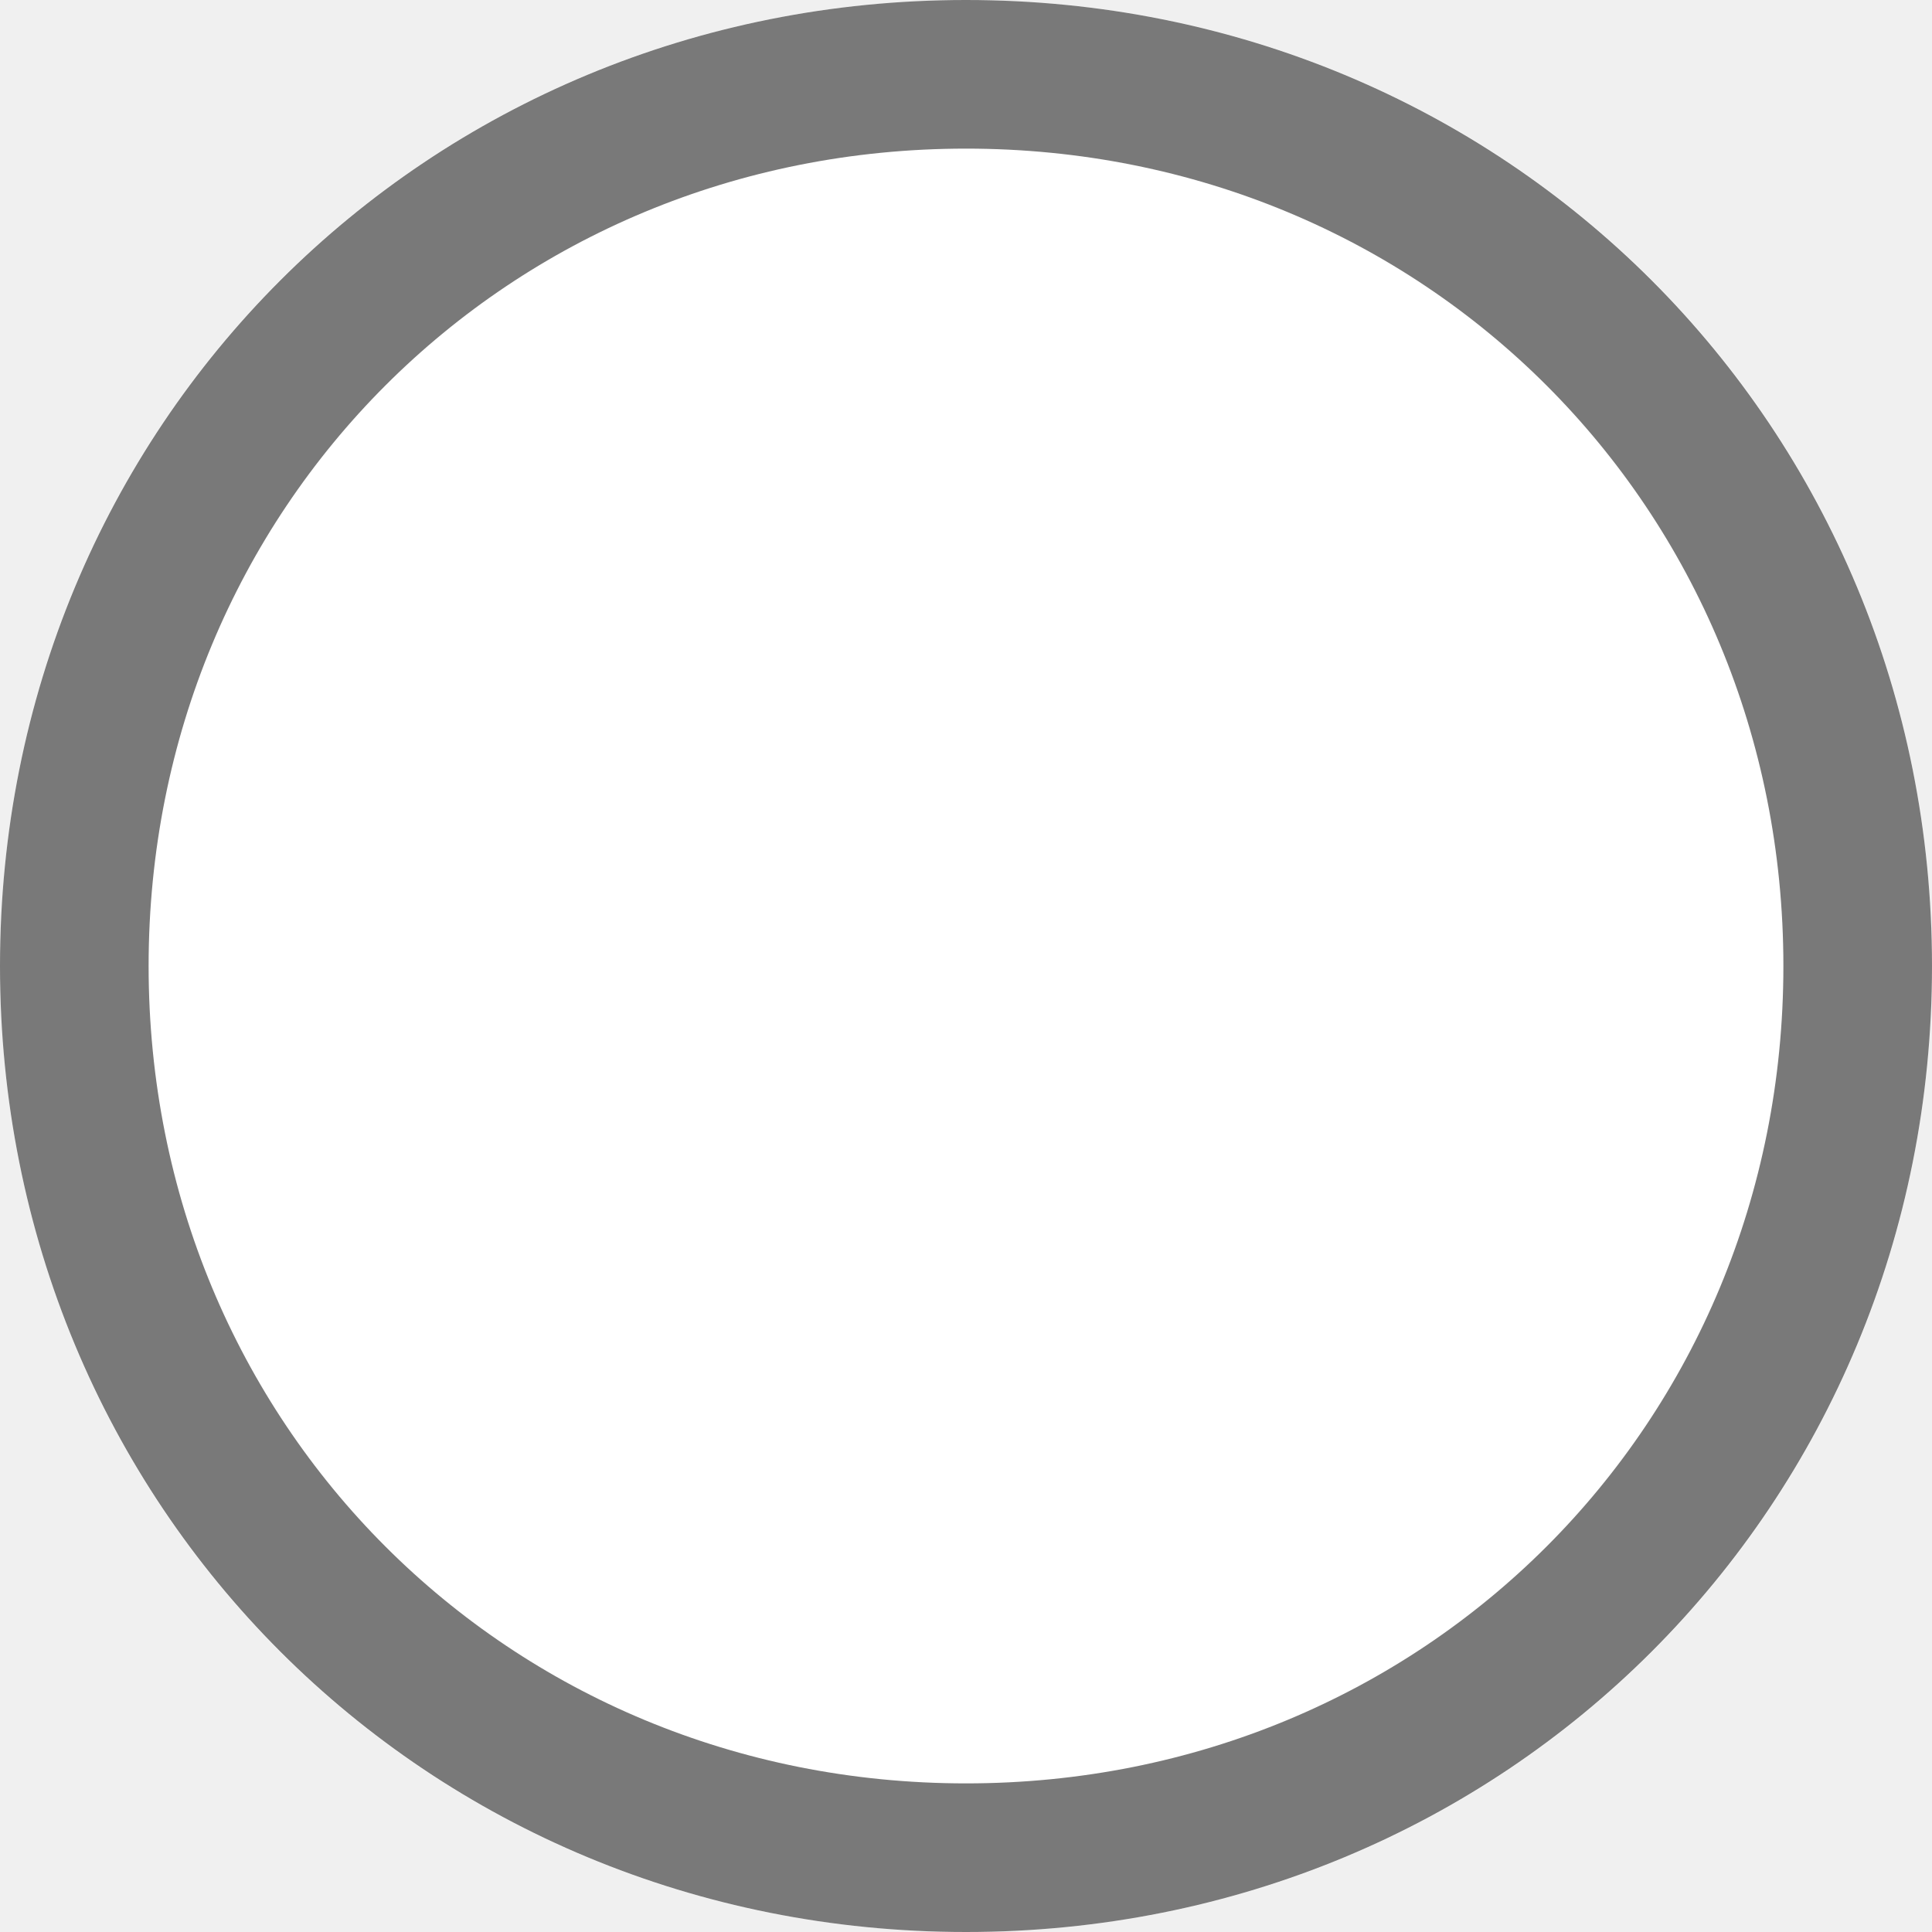
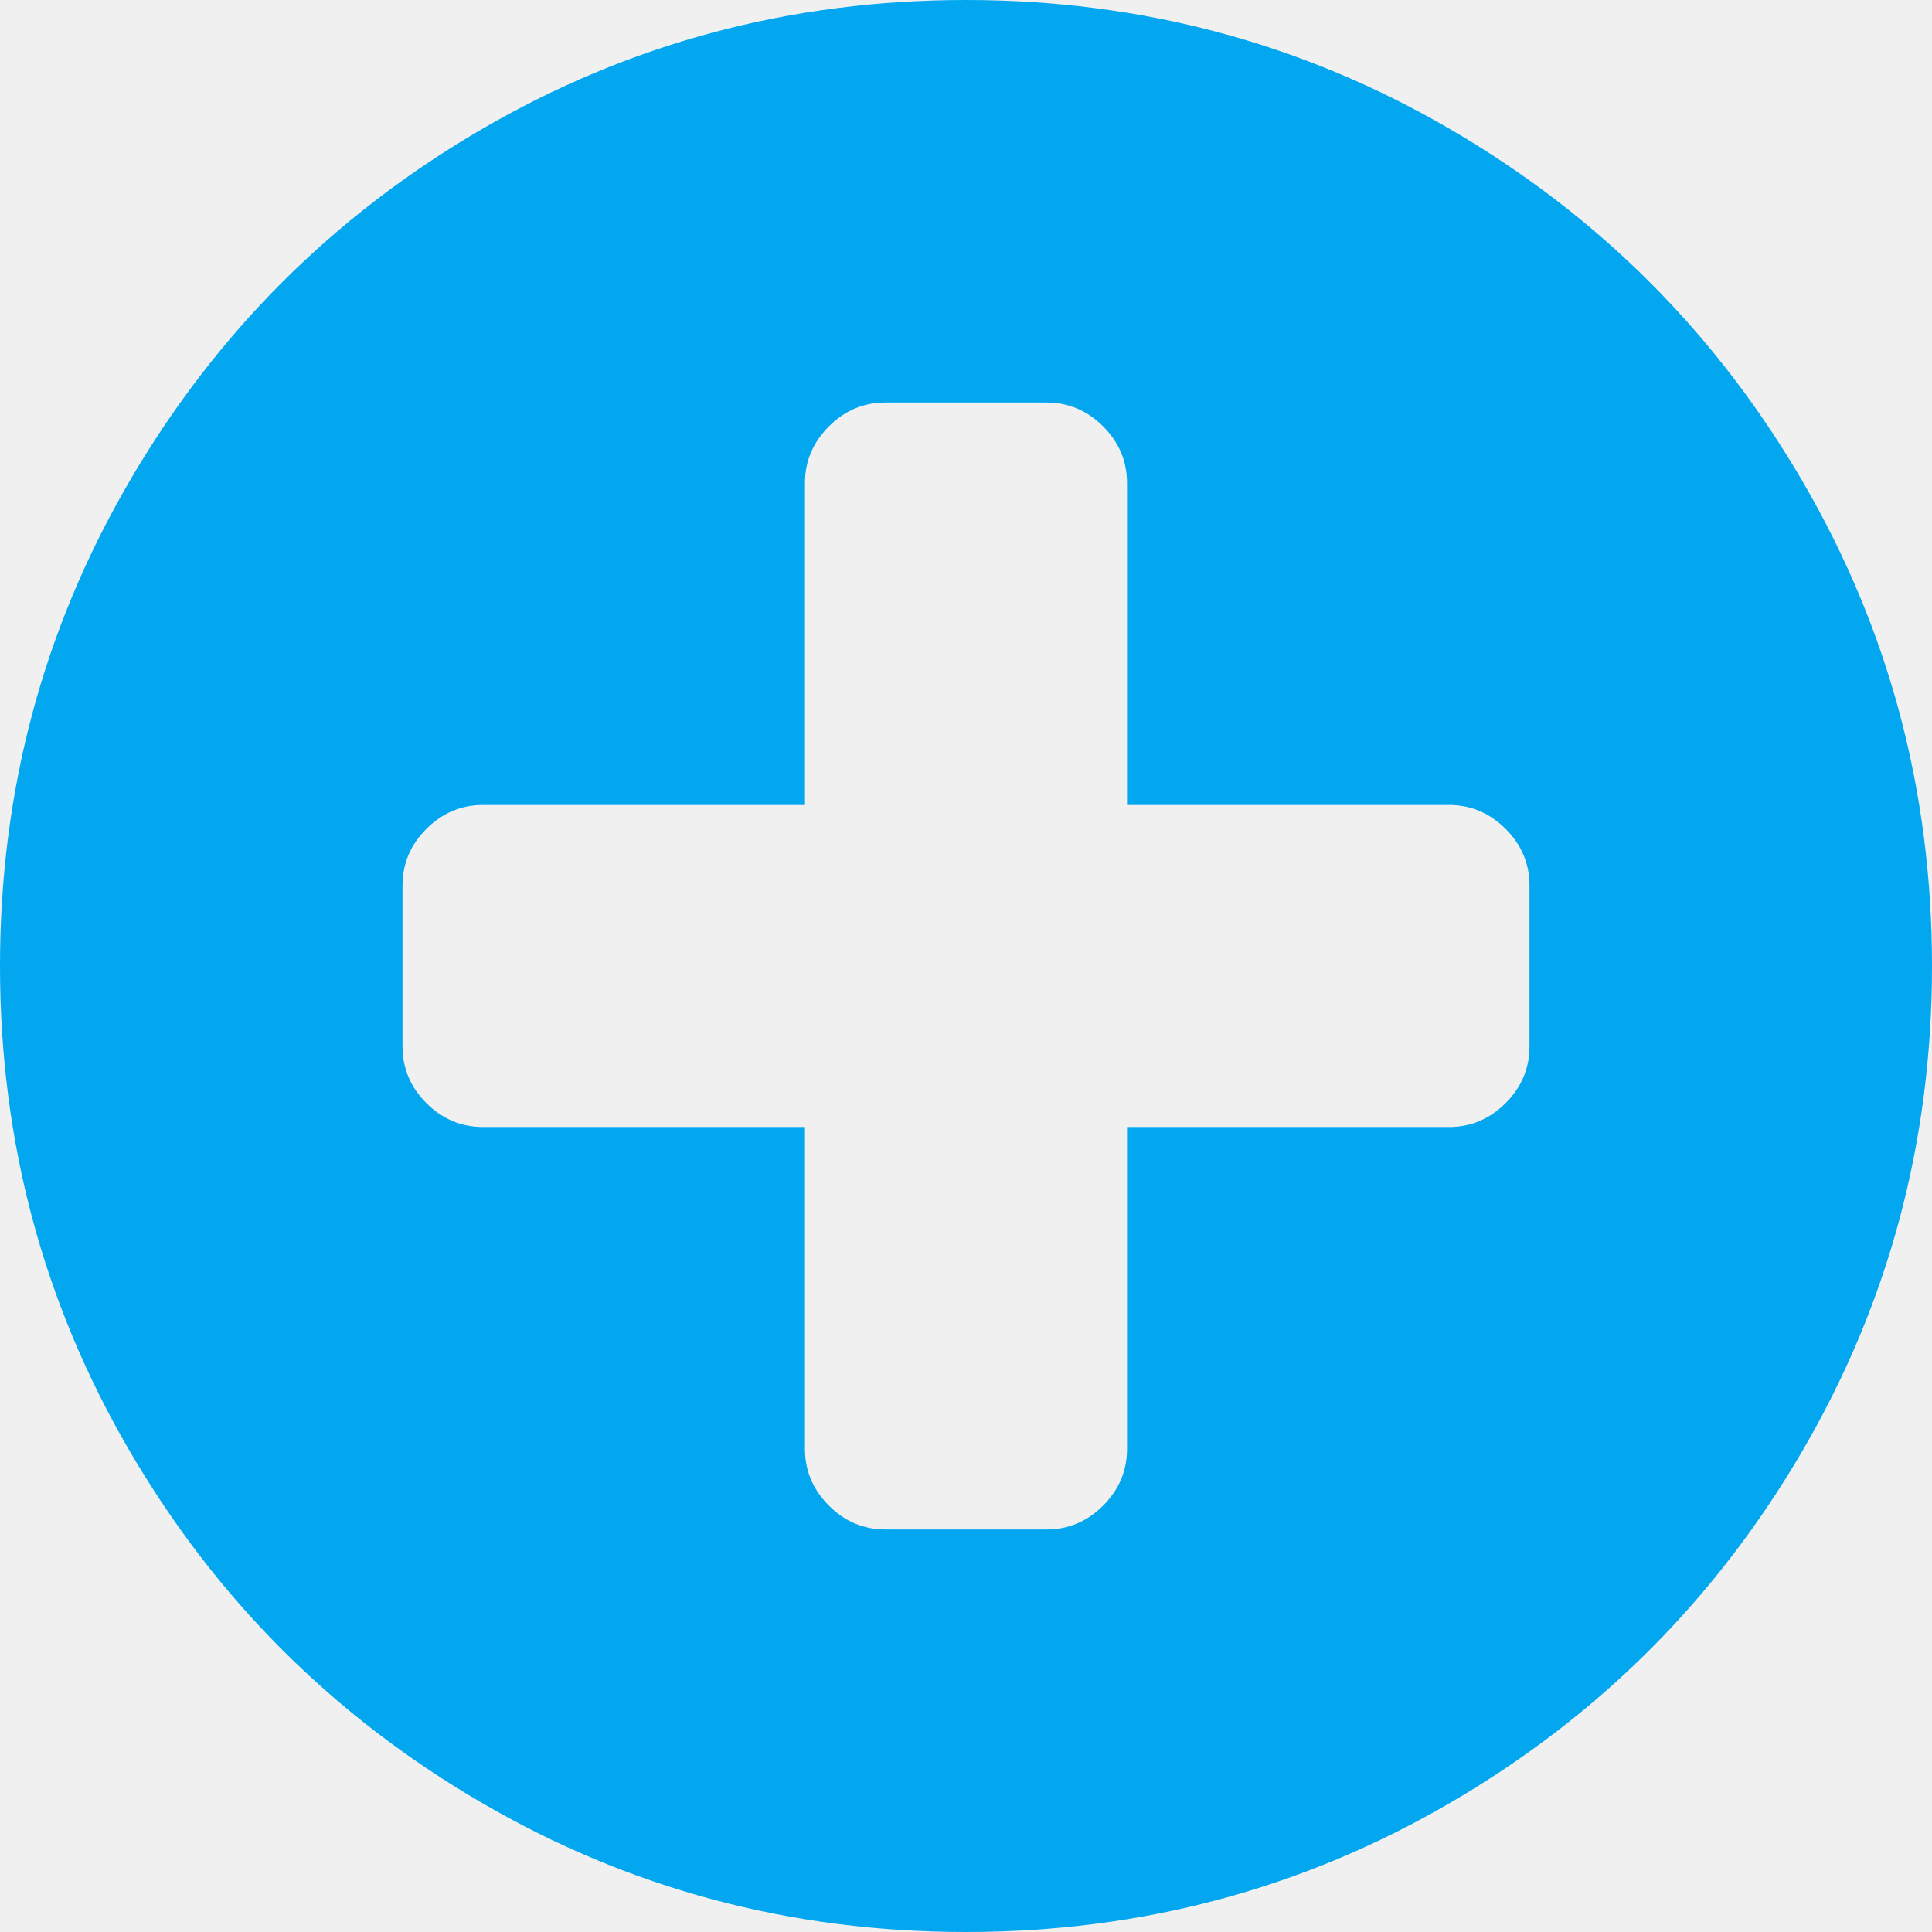
- <svg xmlns="http://www.w3.org/2000/svg" version="1.1" width="13px" height="13px" viewBox="2561 3771  13 13">
-   <path d="M 2567.5 3771  C 2571.14 3771  2574 3773.86  2574 3777.5  C 2574 3781.14  2571.14 3784  2567.5 3784  C 2563.86 3784  2561 3781.14  2561 3777.5  C 2561 3773.86  2563.86 3771  2567.5 3771  Z " fill-rule="nonzero" fill="#ffffff" stroke="none" />
-   <path d="M 2567.5 3771.5  C 2570.86 3771.5  2573.5 3774.14  2573.5 3777.5  C 2573.5 3780.86  2570.86 3783.5  2567.5 3783.5  C 2564.14 3783.5  2561.5 3780.86  2561.5 3777.5  C 2561.5 3774.14  2564.14 3771.5  2567.5 3771.5  Z " stroke-width="1" stroke="#797979" fill="none" />
+ <svg xmlns="http://www.w3.org/2000/svg" version="1.1" width="29px" height="29px">
+   <g transform="matrix(1 0 0 1 -2884 -3679 )">
+     <path d="M 22.6 16.558  C 22.839 16.319  22.958 16.036  22.958 15.708  L 22.958 13.292  C 22.958 12.964  22.839 12.681  22.6 12.442  C 22.36 12.203  22.077 12.083  21.75 12.083  L 16.917 12.083  L 16.917 7.25  C 16.917 6.923  16.797 6.64  16.558 6.4  C 16.319 6.161  16.036 6.042  15.708 6.042  L 13.292 6.042  C 12.964 6.042  12.681 6.161  12.442 6.4  C 12.203 6.64  12.083 6.923  12.083 7.25  L 12.083 12.083  L 7.25 12.083  C 6.923 12.083  6.64 12.203  6.4 12.442  C 6.161 12.681  6.042 12.964  6.042 13.292  L 6.042 15.708  C 6.042 16.036  6.161 16.319  6.4 16.558  C 6.64 16.797  6.923 16.917  7.25 16.917  L 12.083 16.917  L 12.083 21.75  C 12.083 22.077  12.203 22.36  12.442 22.6  C 12.681 22.839  12.964 22.958  13.292 22.958  L 15.708 22.958  C 16.036 22.958  16.319 22.839  16.558 22.6  C 16.797 22.36  16.917 22.077  16.917 21.75  L 16.917 16.917  L 21.75 16.917  C 22.077 16.917  22.36 16.797  22.6 16.558  Z M 27.055 7.222  C 28.352 9.443  29 11.869  29 14.5  C 29 17.131  28.352 19.557  27.055 21.778  C 25.759 24  24 25.759  21.778 27.055  C 19.557 28.352  17.131 29  14.5 29  C 11.869 29  9.443 28.352  7.222 27.055  C 5 25.759  3.241 24  1.945 21.778  C 0.648 19.557  0 17.131  0 14.5  C 0 11.869  0.648 9.443  1.945 7.222  C 3.241 5  5 3.241  7.222 1.945  C 9.443 0.648  11.869 0  14.5 0  C 17.131 0  19.557 0.648  21.778 1.945  C 24 3.241  25.759 5  27.055 7.222  Z " fill-rule="nonzero" fill="#02a7f0" stroke="none" transform="matrix(1 0 0 1 2884 3679 )" />
+   </g>
</svg>
